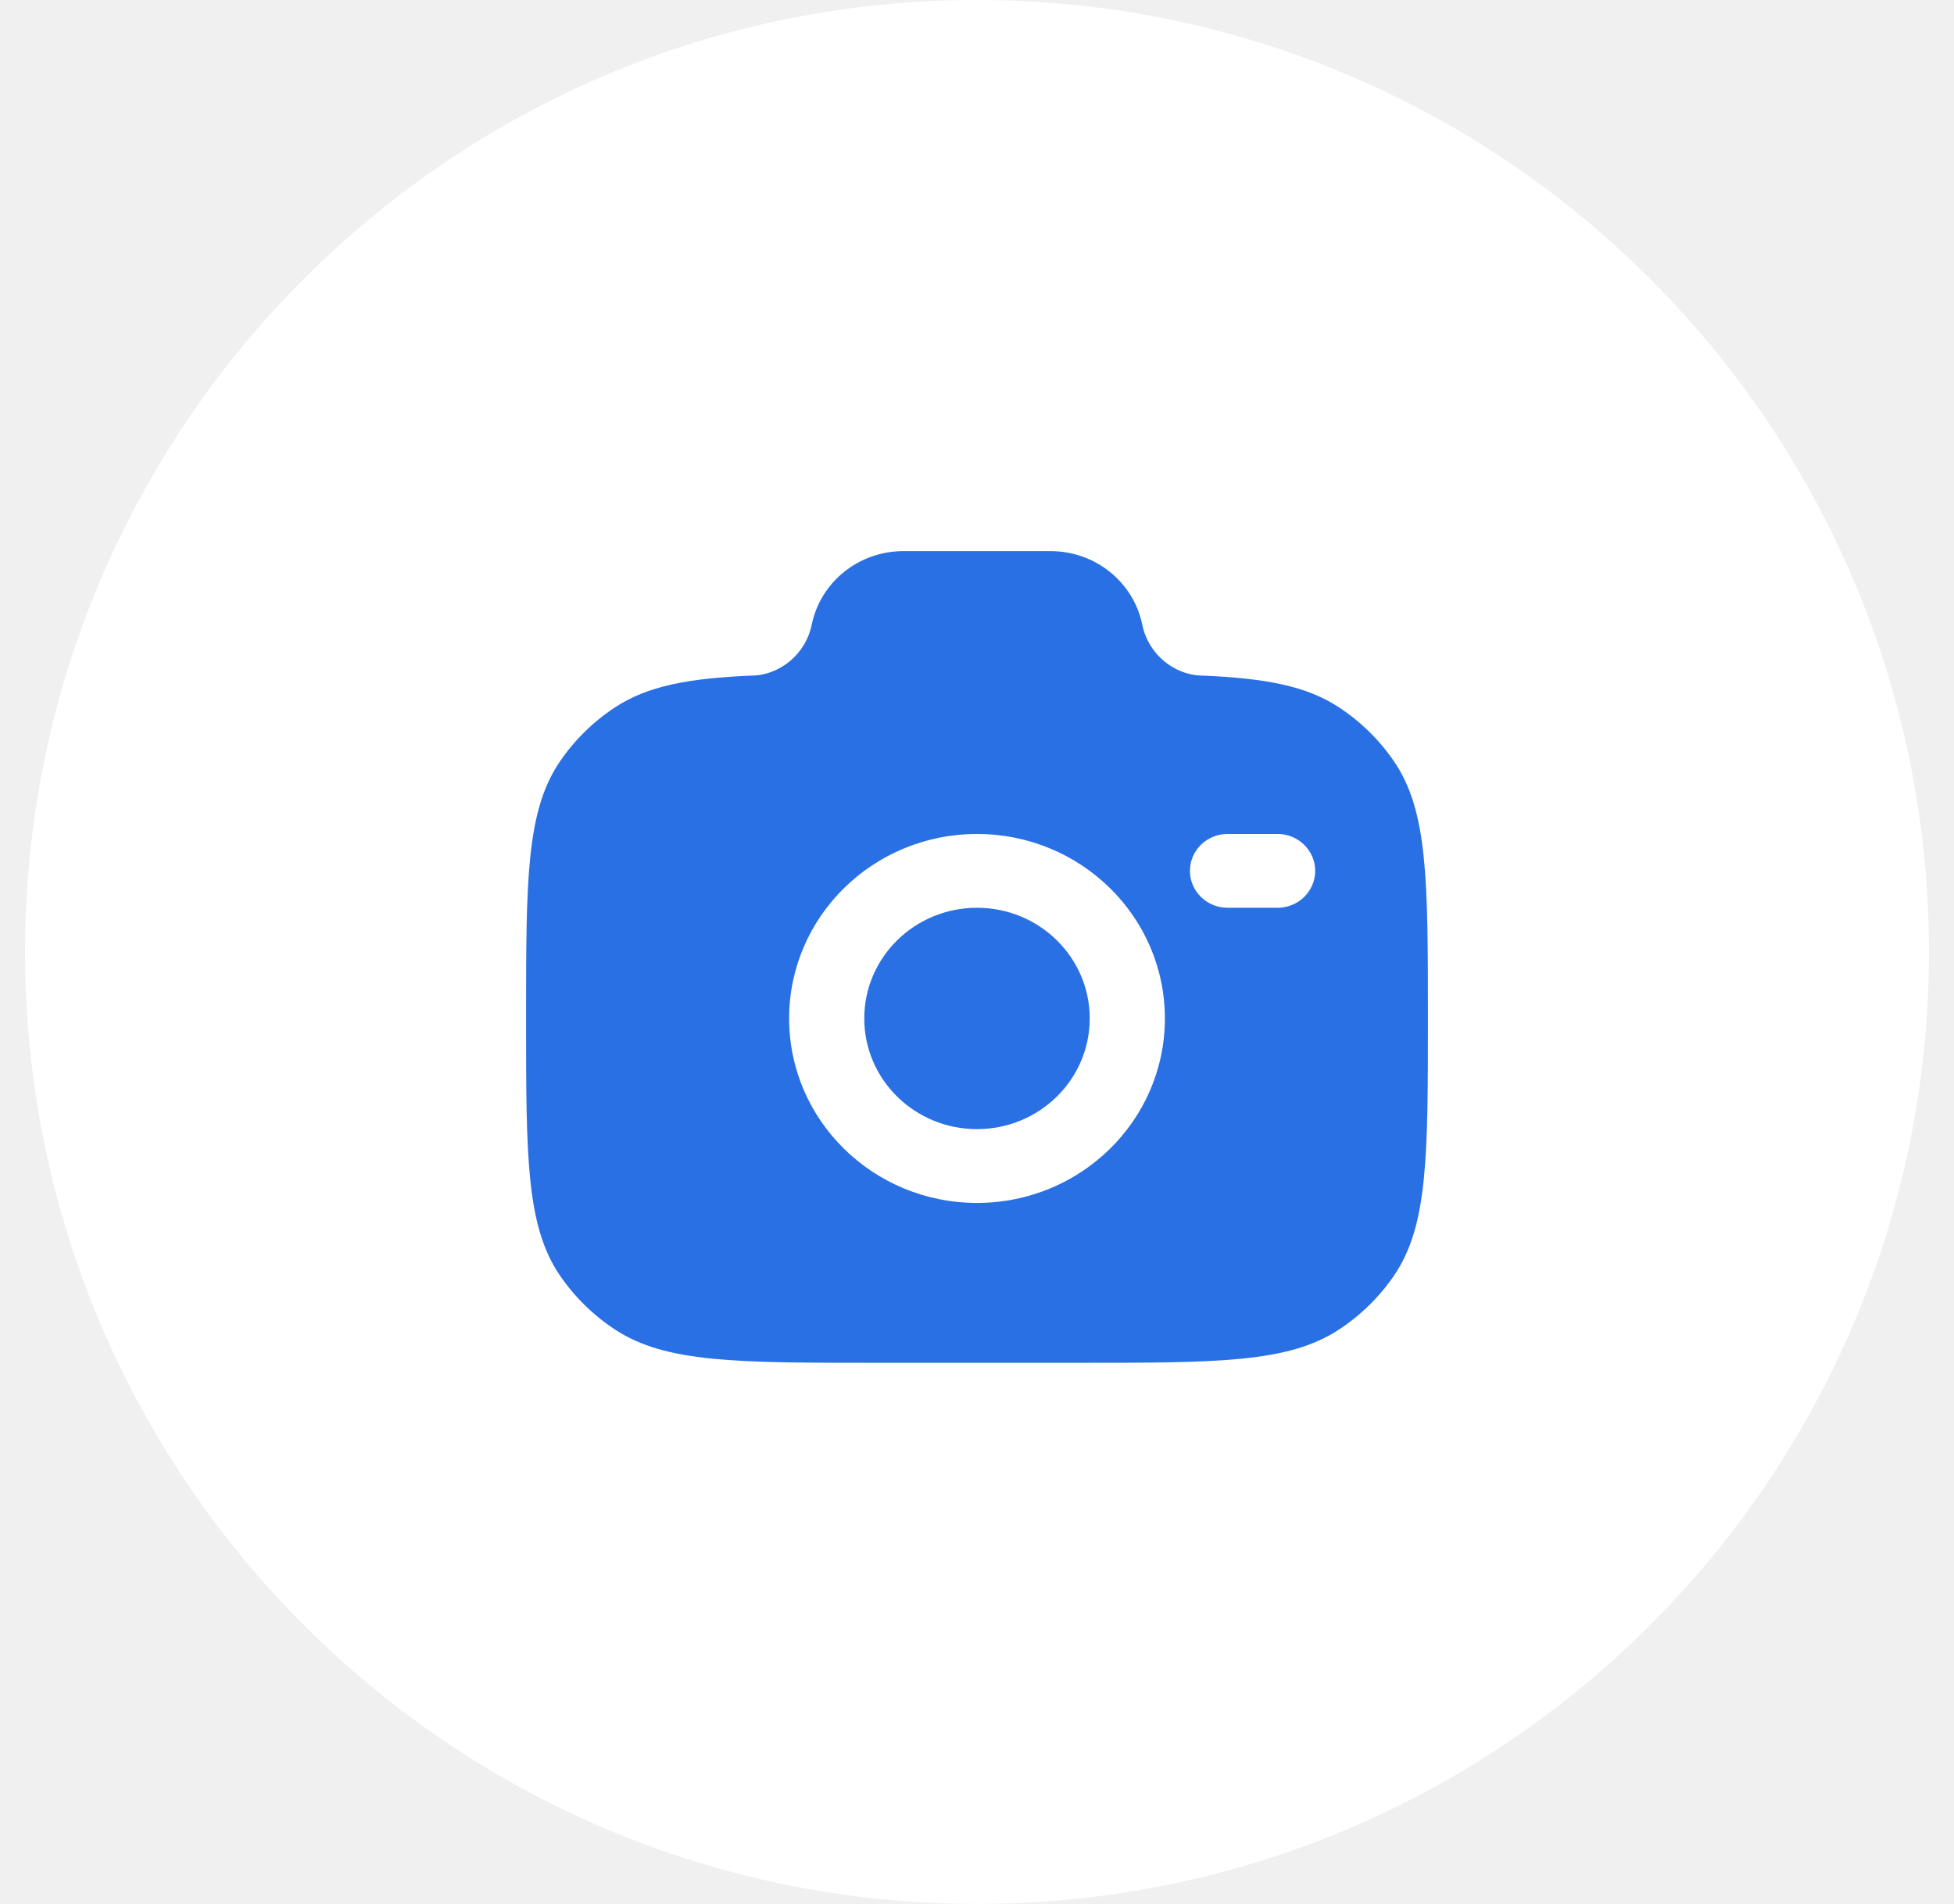
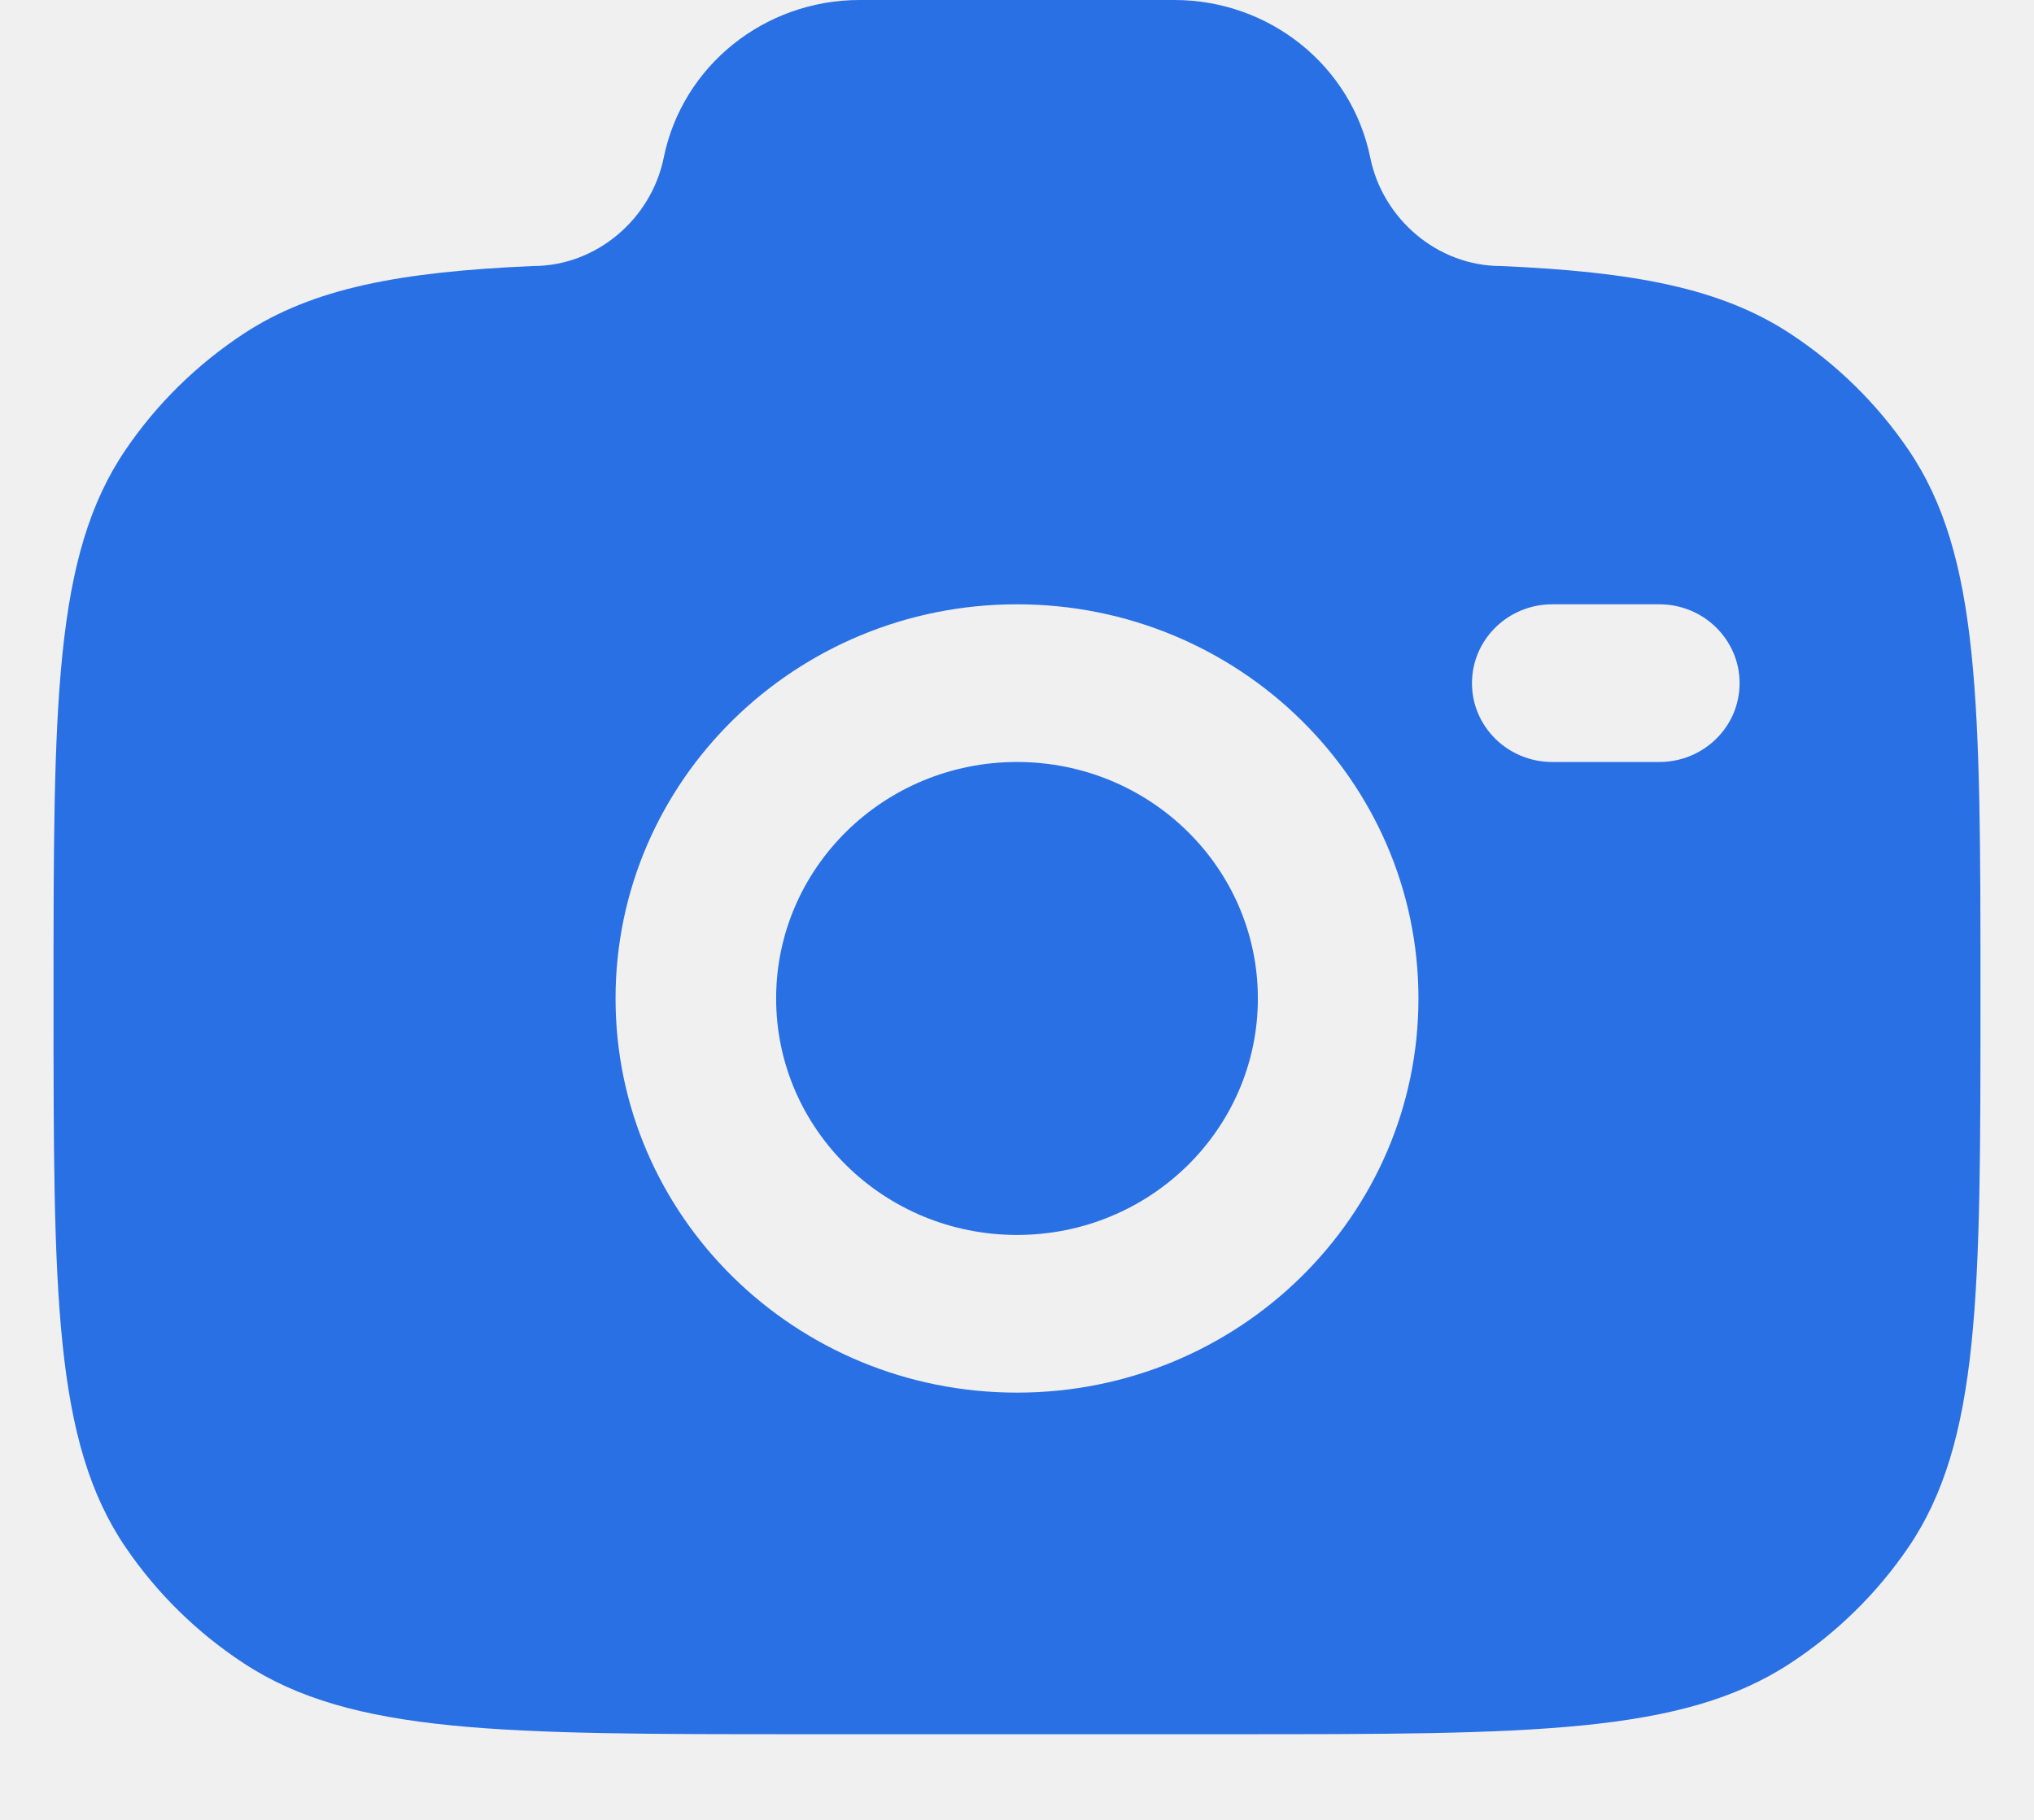
- <svg xmlns="http://www.w3.org/2000/svg" width="39" height="38" viewBox="0 0 39 38" fill="none">
-   <rect x="0.5" width="38" height="38" rx="19" fill="white" />
-   <path fill-rule="evenodd" clip-rule="evenodd" d="M17.5 27.2H21.5C24.309 27.2 25.713 27.2 26.722 26.538C27.159 26.252 27.534 25.883 27.826 25.455C28.5 24.464 28.5 23.085 28.5 20.327C28.5 17.57 28.5 16.191 27.826 15.2C27.534 14.771 27.159 14.403 26.722 14.116C26.074 13.691 25.262 13.539 24.02 13.485C23.427 13.485 22.916 13.044 22.8 12.473C22.625 11.616 21.86 11 20.97 11H18.03C17.14 11 16.374 11.616 16.2 12.473C16.084 13.044 15.573 13.485 14.98 13.485C13.738 13.539 12.926 13.691 12.278 14.116C11.841 14.403 11.466 14.771 11.174 15.2C10.5 16.191 10.5 17.57 10.5 20.327C10.5 23.085 10.5 24.464 11.174 25.455C11.466 25.883 11.841 26.252 12.278 26.538C13.287 27.2 14.691 27.2 17.5 27.2ZM19.5 16.645C17.429 16.645 15.75 18.294 15.75 20.327C15.75 22.361 17.429 24.009 19.5 24.009C21.571 24.009 23.25 22.361 23.25 20.327C23.25 18.294 21.571 16.645 19.5 16.645ZM19.5 18.118C18.257 18.118 17.25 19.107 17.25 20.327C17.25 21.547 18.257 22.536 19.5 22.536C20.743 22.536 21.75 21.547 21.75 20.327C21.75 19.107 20.743 18.118 19.5 18.118ZM23.75 17.382C23.75 16.975 24.086 16.645 24.5 16.645H25.5C25.914 16.645 26.25 16.975 26.25 17.382C26.25 17.788 25.914 18.118 25.5 18.118H24.5C24.086 18.118 23.75 17.788 23.75 17.382Z" fill="#2970E4" />
+ <svg xmlns="http://www.w3.org/2000/svg" width="19" height="17" viewBox="0 0 19 17" fill="none">
+   <path fill-rule="evenodd" clip-rule="evenodd" d="M7.5 16.2H11.5C14.309 16.2 15.713 16.2 16.722 15.538C17.159 15.252 17.534 14.883 17.826 14.455C18.5 13.464 18.5 12.085 18.5 9.327C18.5 6.569 18.5 5.19 17.826 4.2C17.534 3.771 17.159 3.403 16.722 3.116C16.074 2.691 15.262 2.539 14.02 2.485C13.427 2.485 12.916 2.044 12.8 1.473C12.626 0.616 11.86 0 10.97 0H8.03C7.14 0 6.374 0.616 6.2 1.473C6.084 2.044 5.573 2.485 4.98 2.485C3.738 2.539 2.926 2.691 2.278 3.116C1.841 3.403 1.466 3.771 1.174 4.2C0.5 5.19 0.5 6.569 0.5 9.327C0.5 12.085 0.5 13.464 1.174 14.455C1.466 14.883 1.841 15.252 2.278 15.538C3.287 16.2 4.691 16.2 7.5 16.2ZM9.5 5.645C7.429 5.645 5.75 7.294 5.75 9.327C5.75 11.361 7.429 13.009 9.5 13.009C11.571 13.009 13.25 11.361 13.25 9.327C13.25 7.294 11.571 5.645 9.5 5.645ZM9.5 7.118C8.257 7.118 7.25 8.107 7.25 9.327C7.25 10.547 8.257 11.536 9.5 11.536C10.743 11.536 11.75 10.547 11.75 9.327C11.75 8.107 10.743 7.118 9.5 7.118ZM13.75 6.382C13.75 5.975 14.086 5.645 14.5 5.645H15.5C15.914 5.645 16.25 5.975 16.25 6.382C16.25 6.789 15.914 7.118 15.5 7.118H14.5C14.086 7.118 13.75 6.789 13.75 6.382Z" fill="#2970E4" />
</svg>
